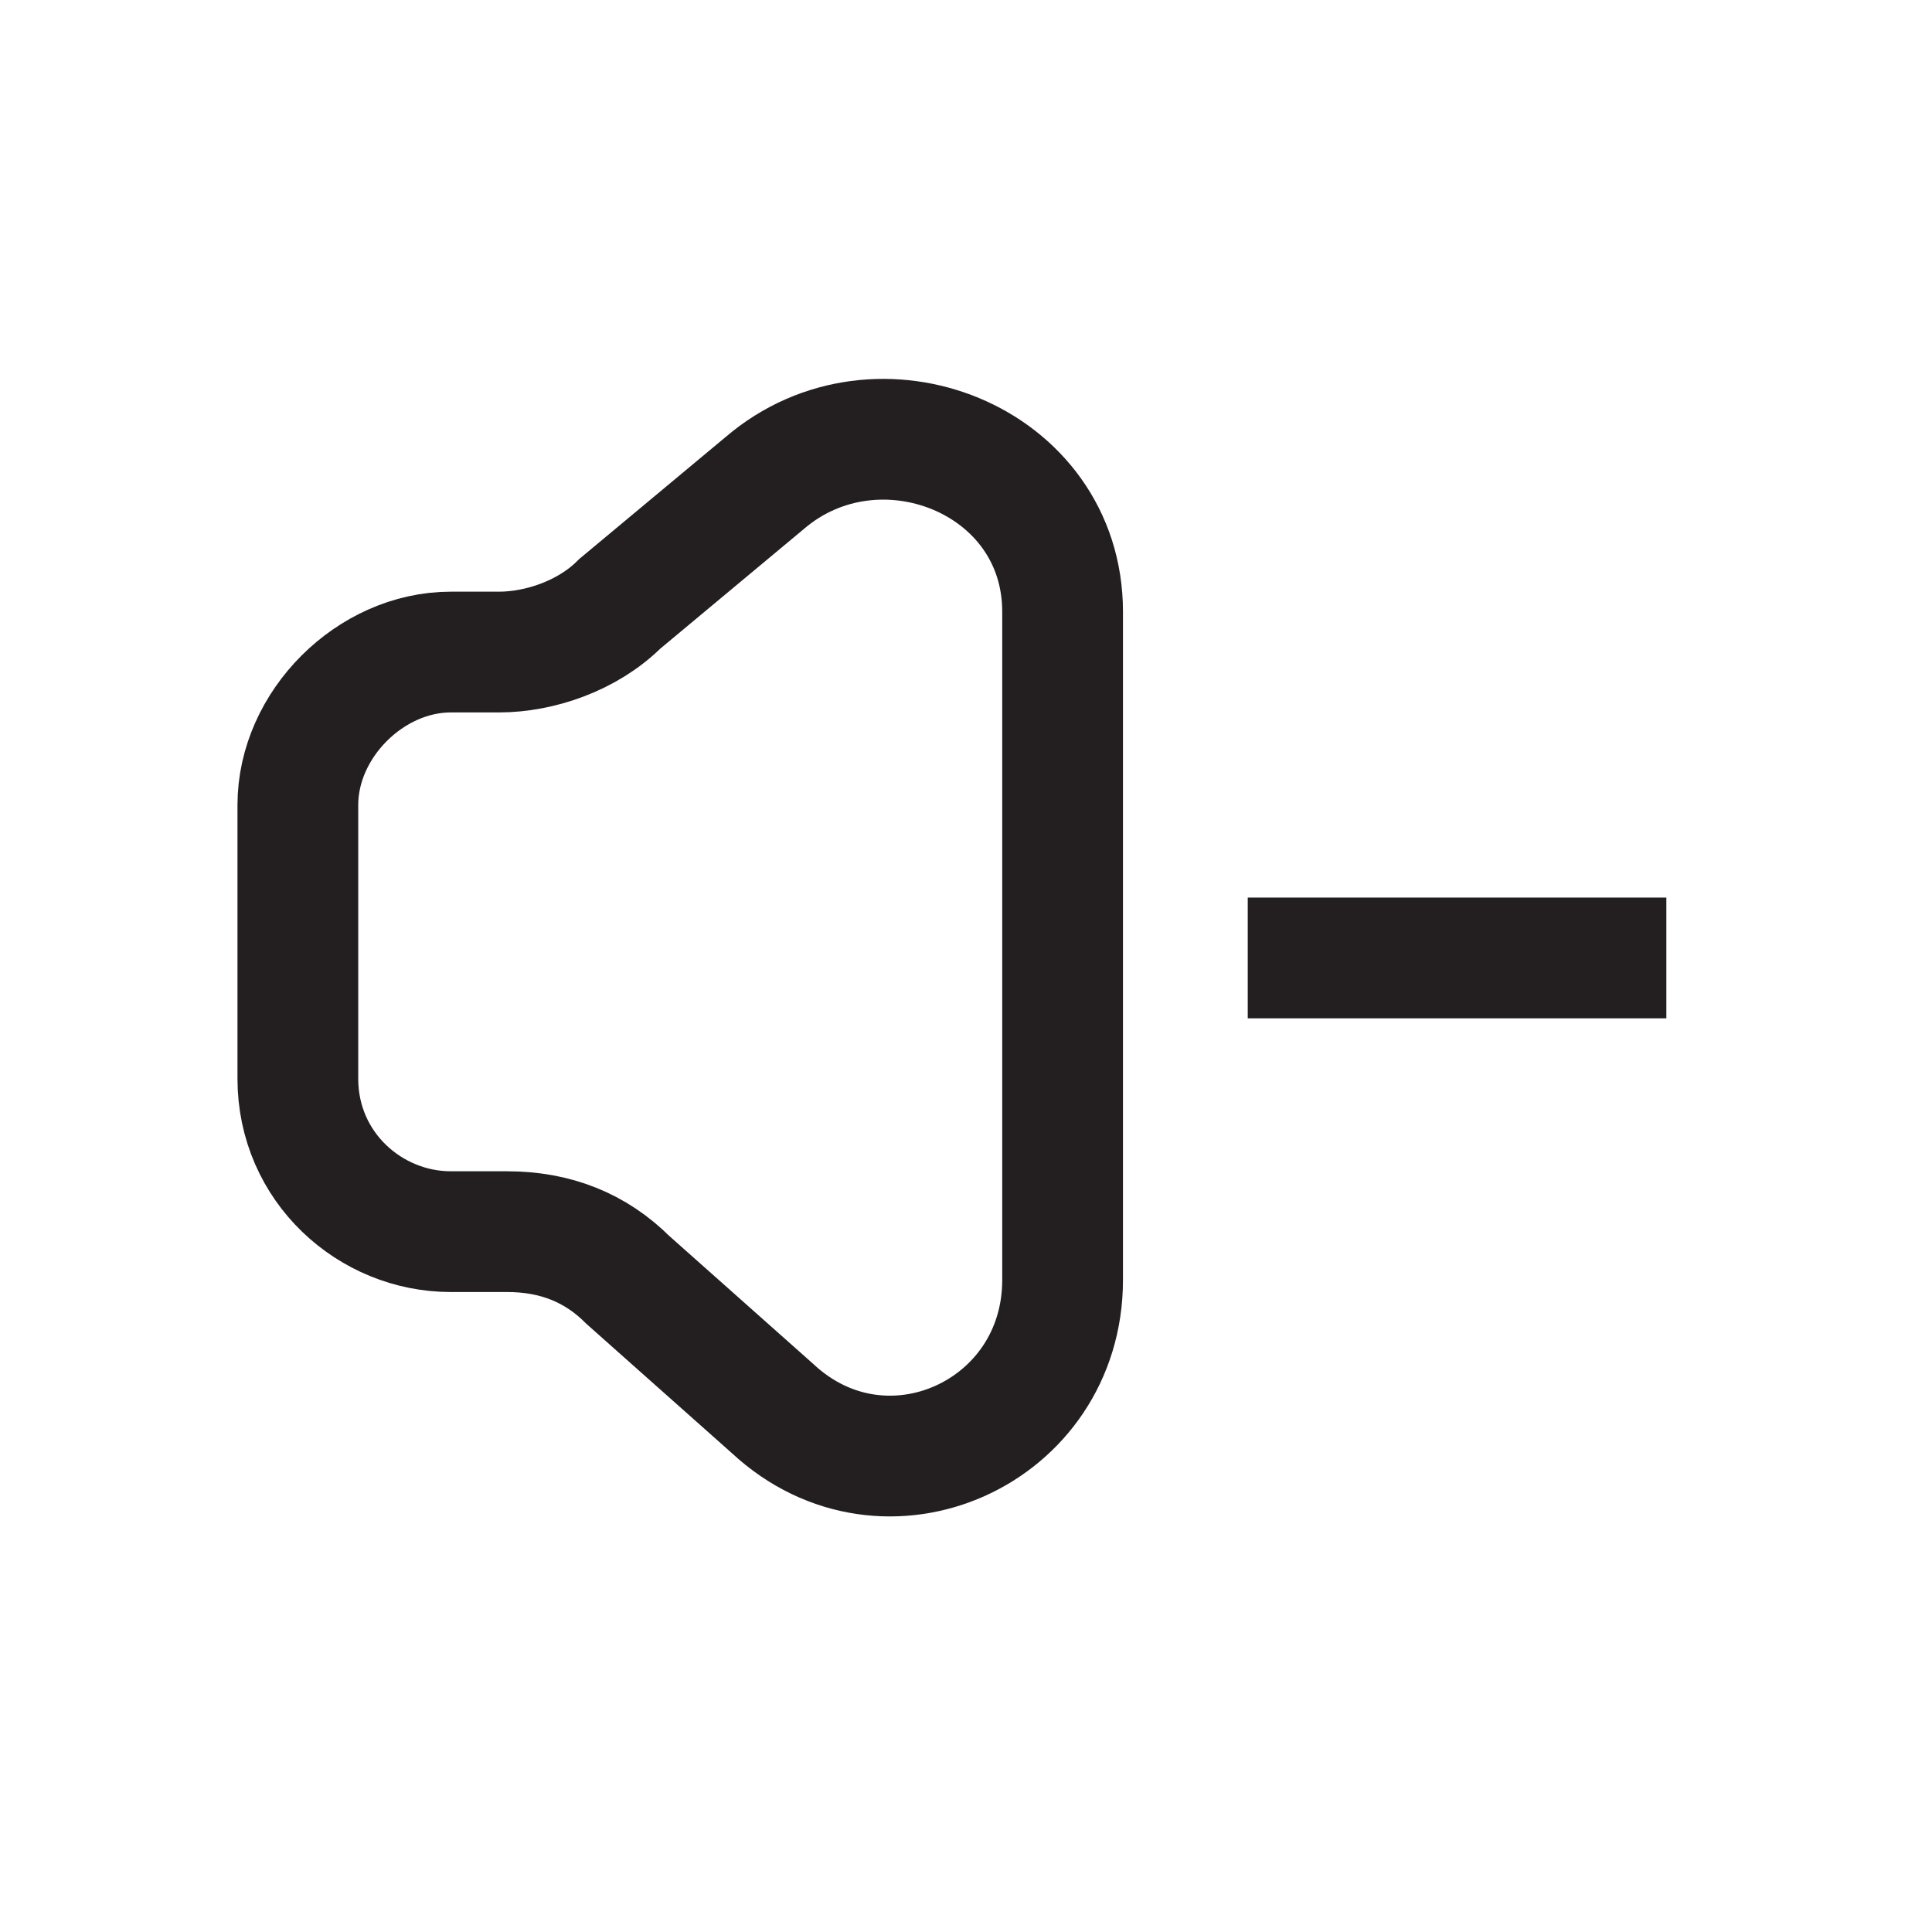
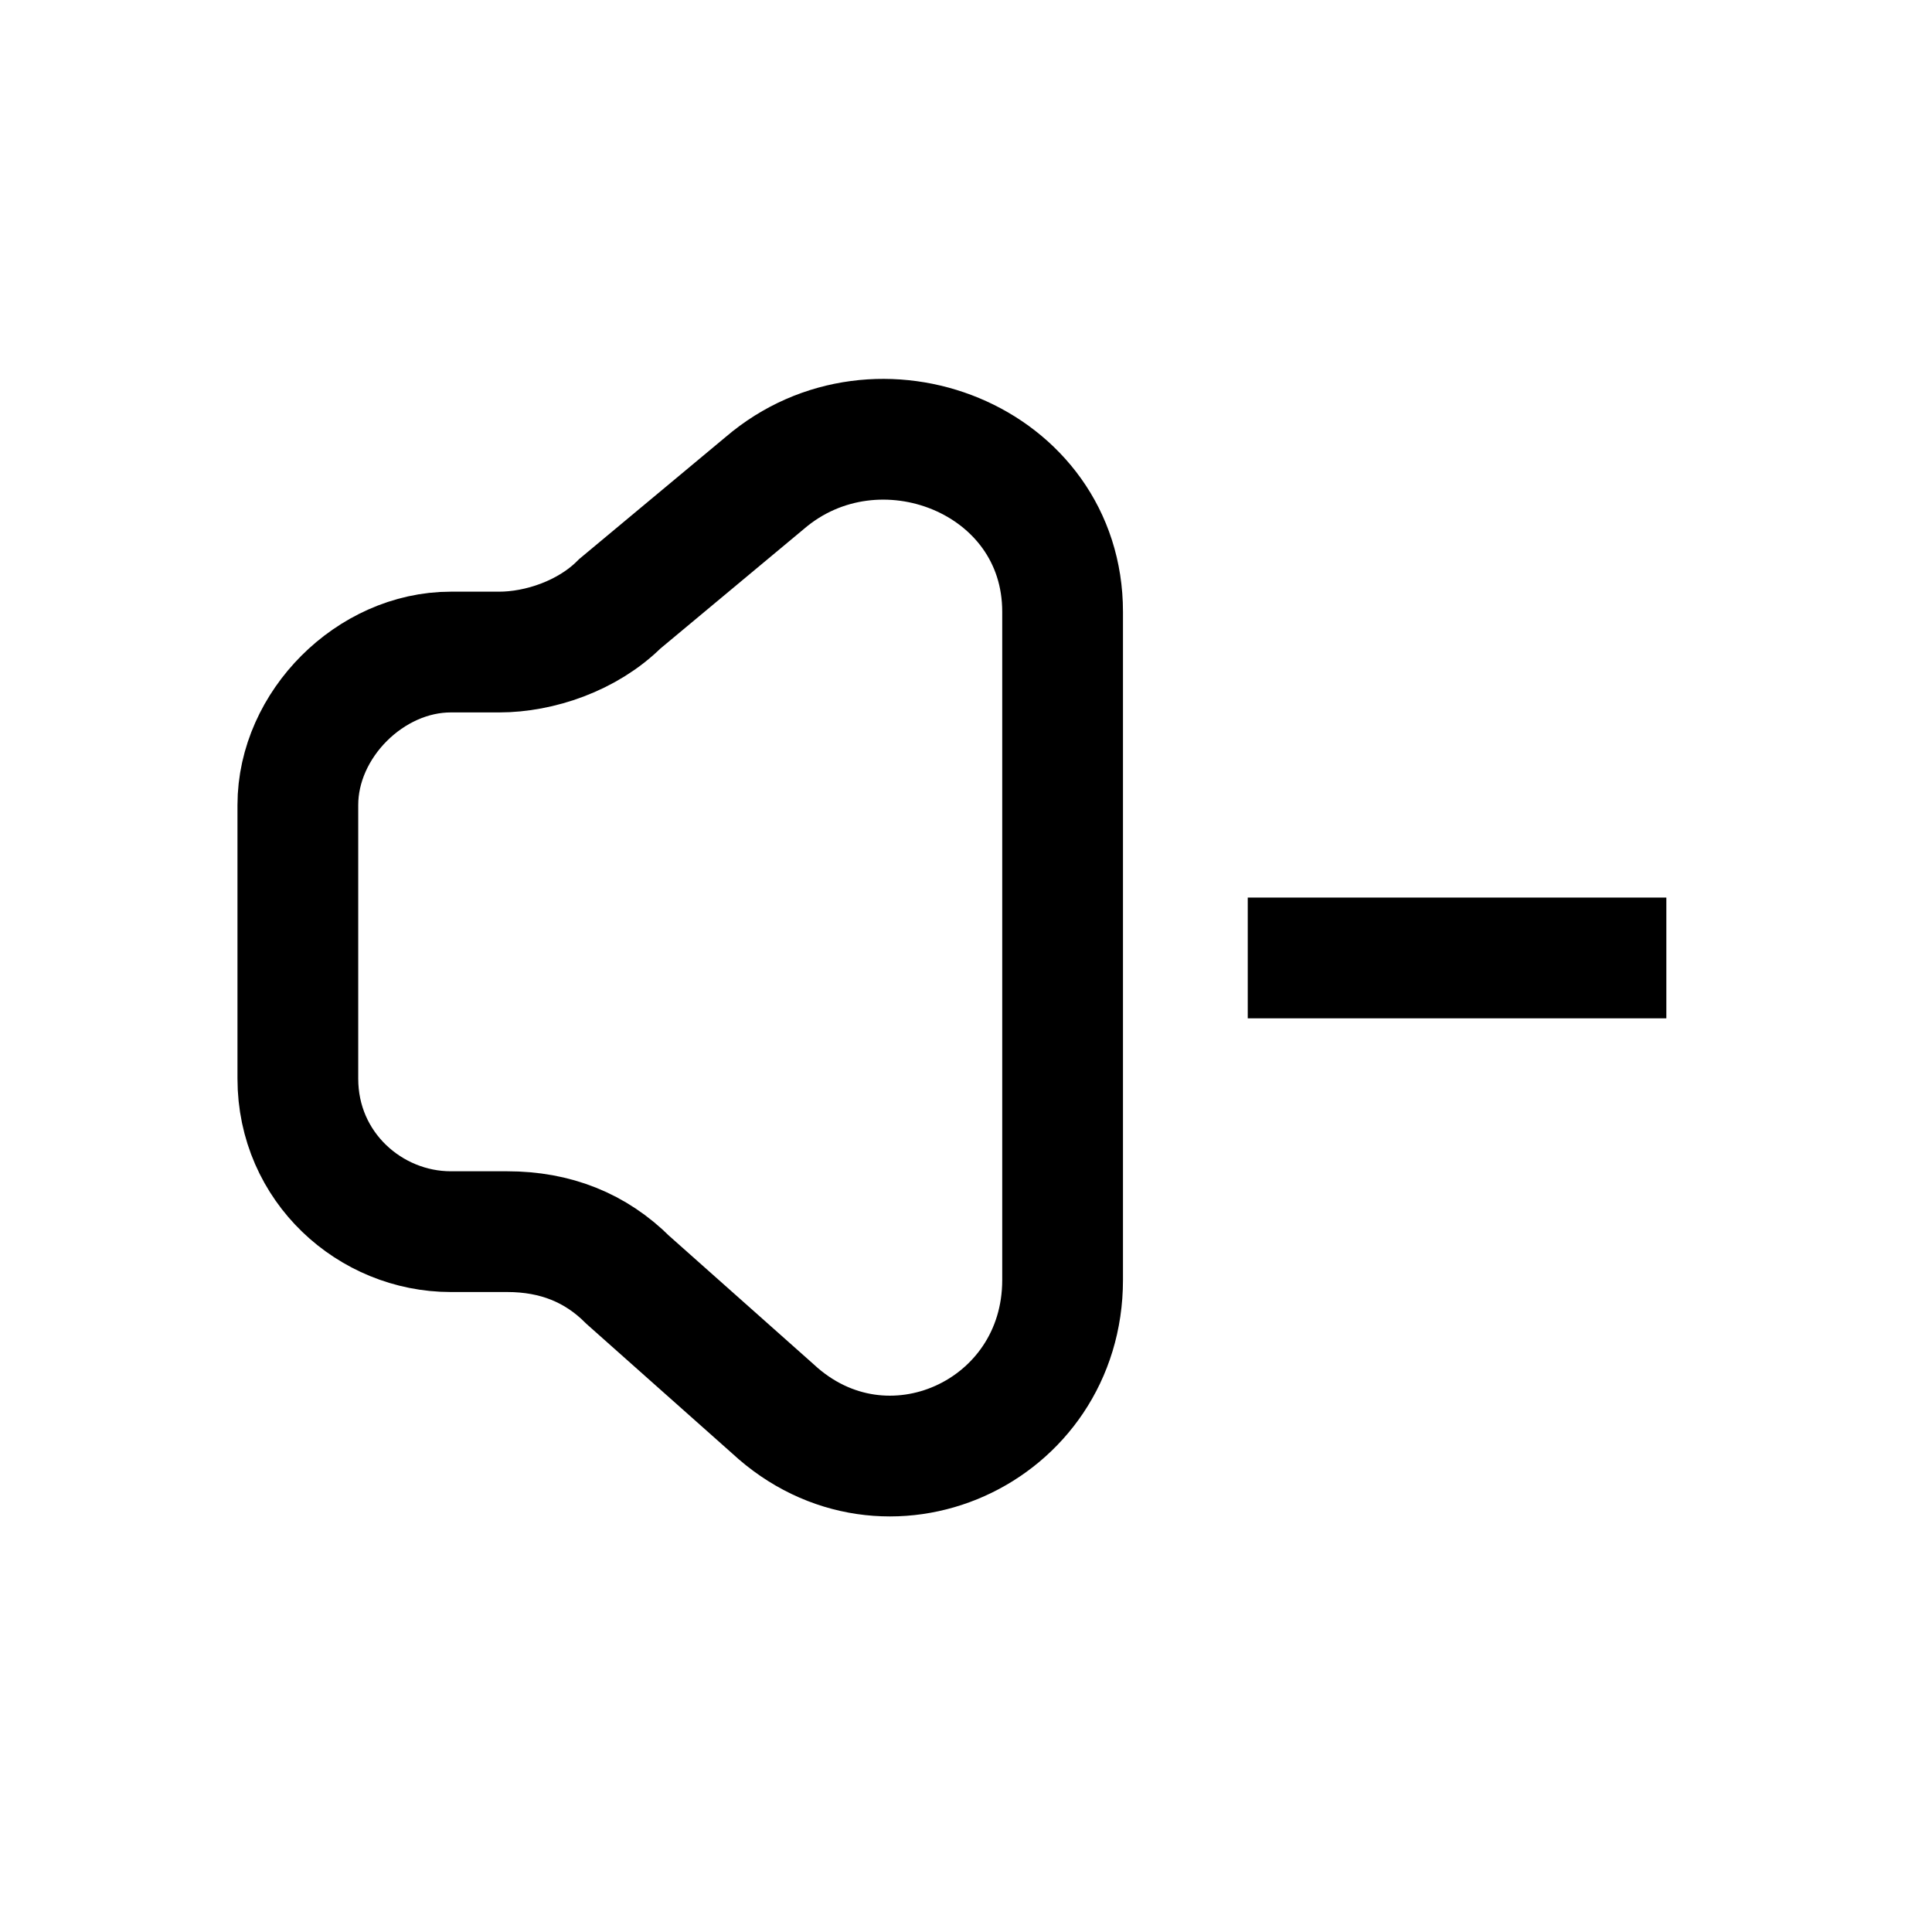
<svg xmlns="http://www.w3.org/2000/svg" version="1.1" x="0px" y="0px" viewBox="0 0 24 24" style="enable-background:new 0 0 24 24;" xml:space="preserve">
  <style type="text/css">
- 	.st0{fill-rule:evenodd;clip-rule:evenodd;fill:none;stroke:#231F20;stroke-width:1.5;stroke-miterlimit:10;}</style>
+ 	.st0{fill-rule:evenodd;clip-rule:evenodd;fill:none;stroke:#000000;stroke-width:1.5;stroke-miterlimit:10;}</style>
  <g>
    <path class="st0" d="M13.2,7.6v8.3c0,1.9-2.2,2.9-3.6,1.6l-1.8-1.6c-0.4-0.4-0.9-0.6-1.5-0.6H5.6c-1,0-1.9-0.8-1.9-1.9V10   c0-1,0.9-1.9,1.9-1.9h0.6c0.5,0,1.1-0.2,1.5-0.6L9.5,6C10.9,4.8,13.2,5.7,13.2,7.6z" />
  </g>
  <g>
    <line class="st0" x1="15.5" y1="11.9" x2="20.7" y2="11.9" />
  </g>
</svg>
